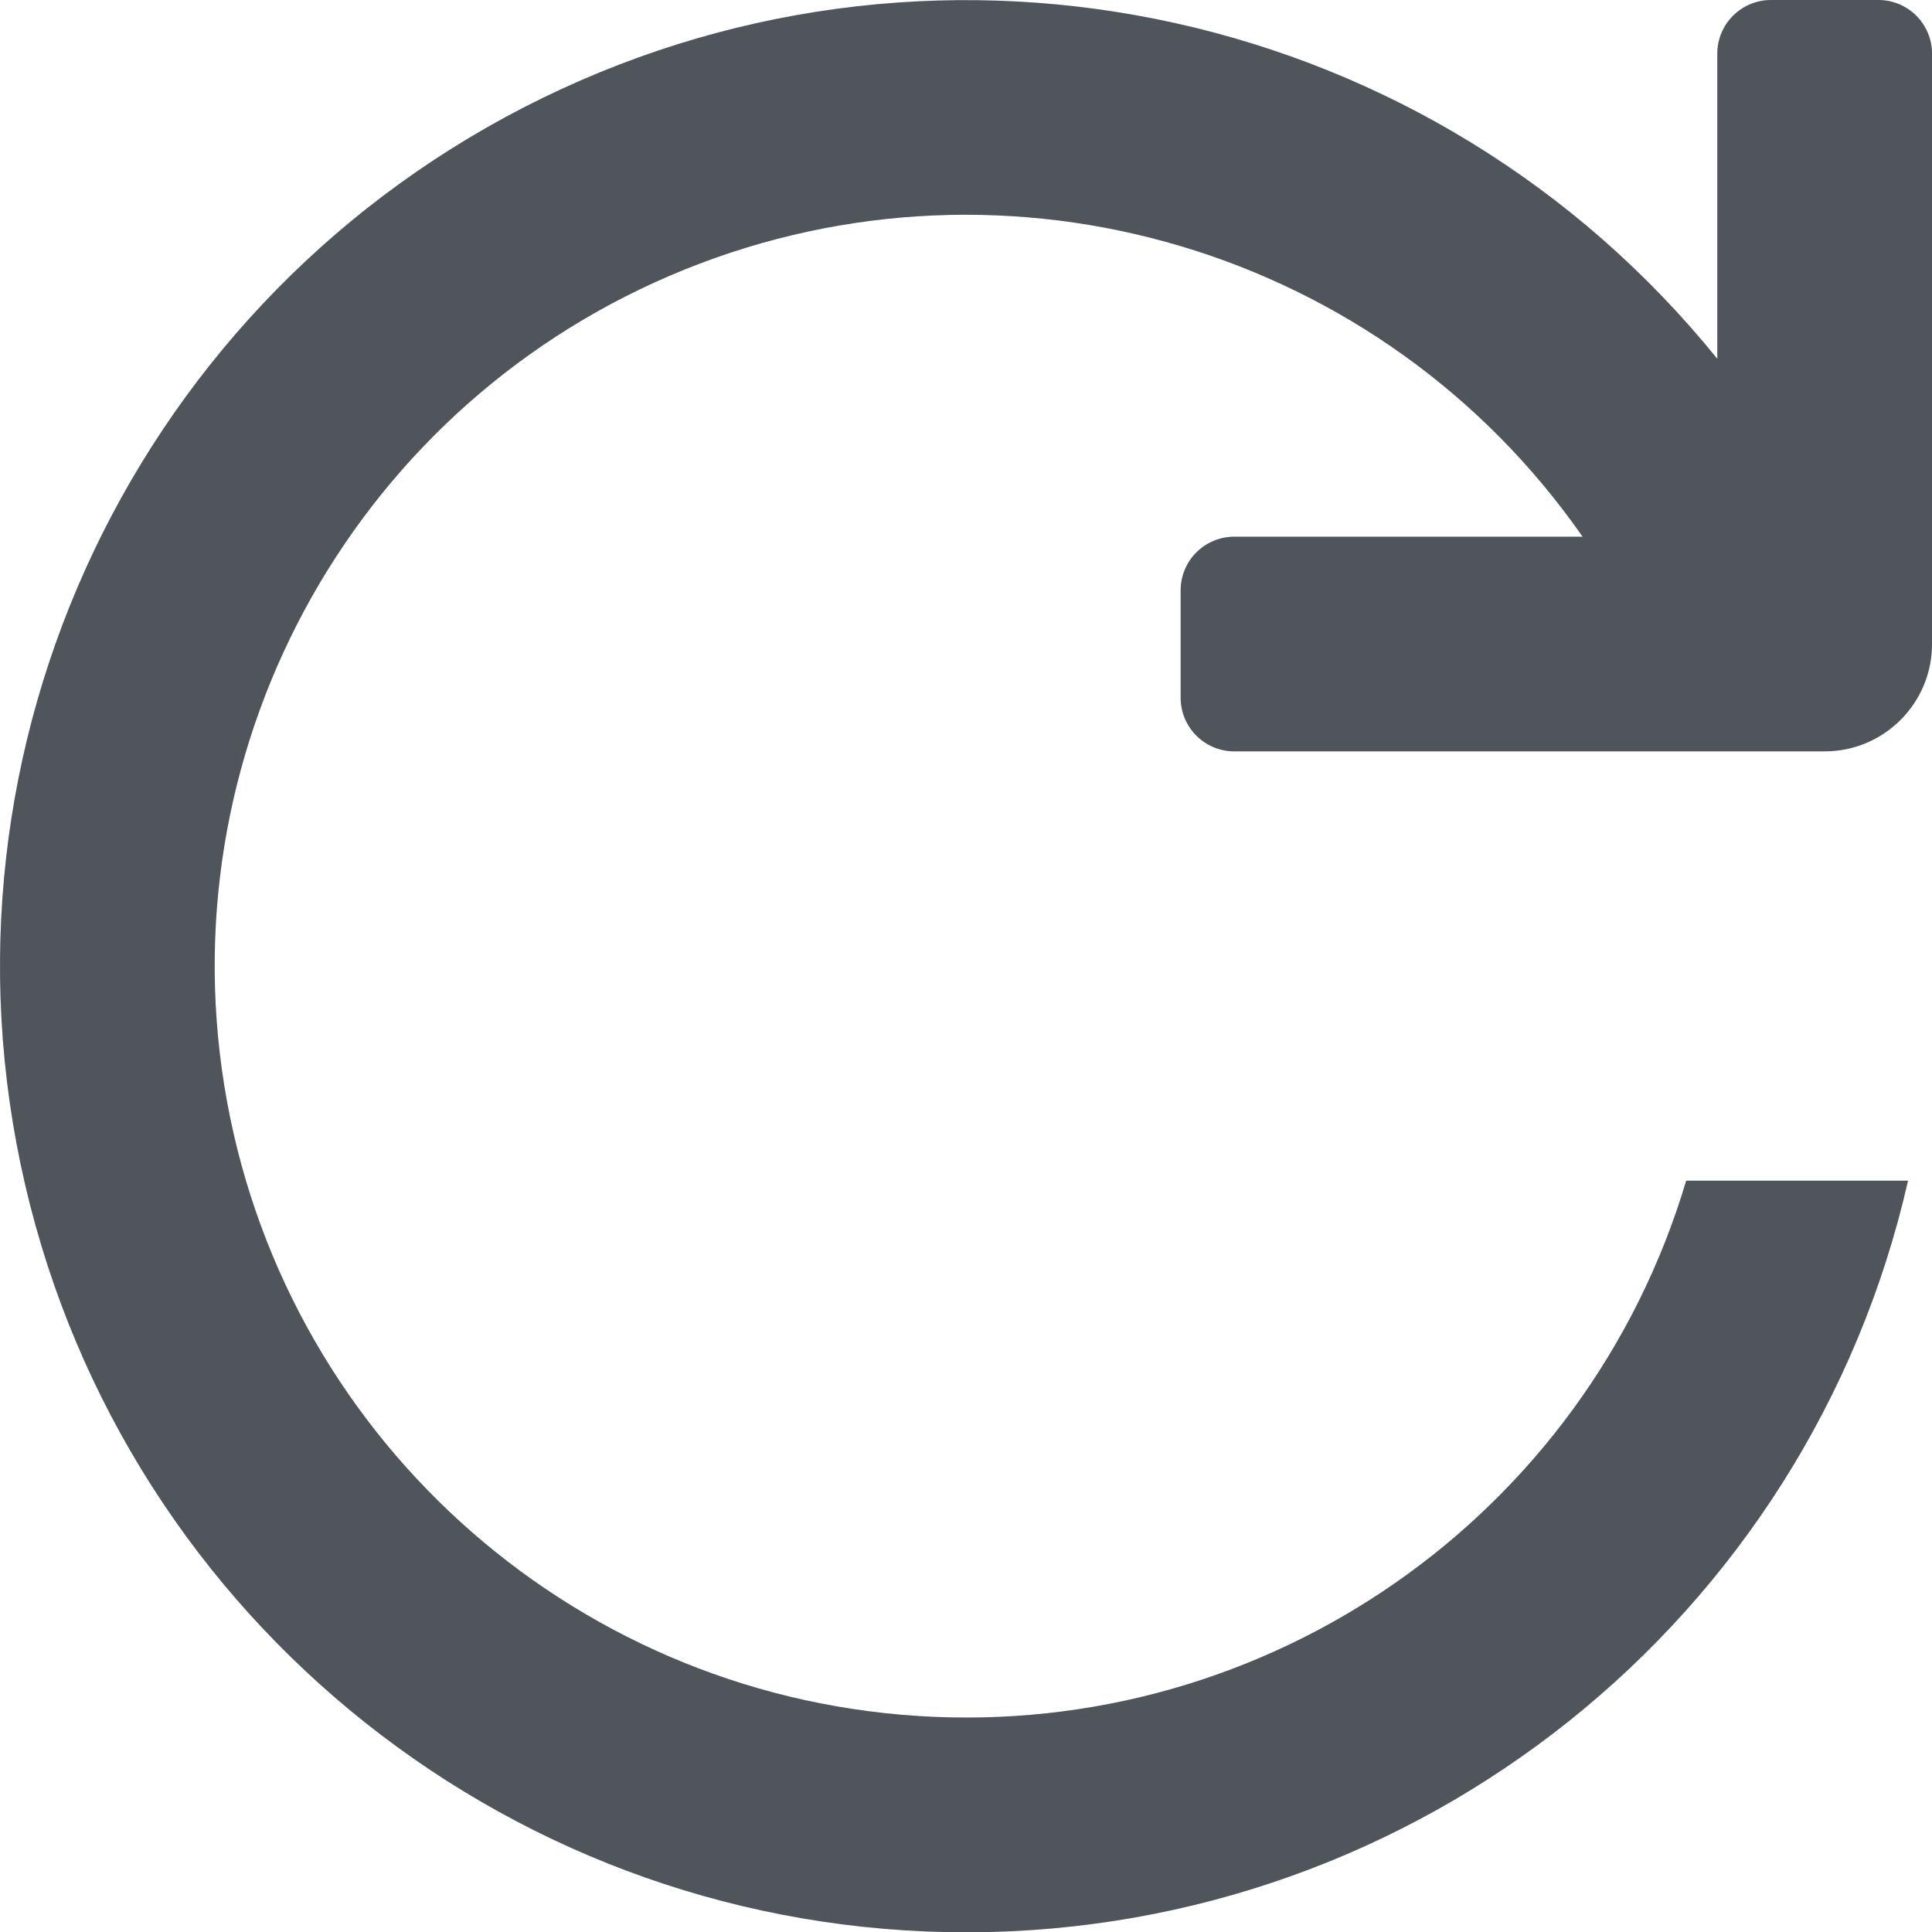
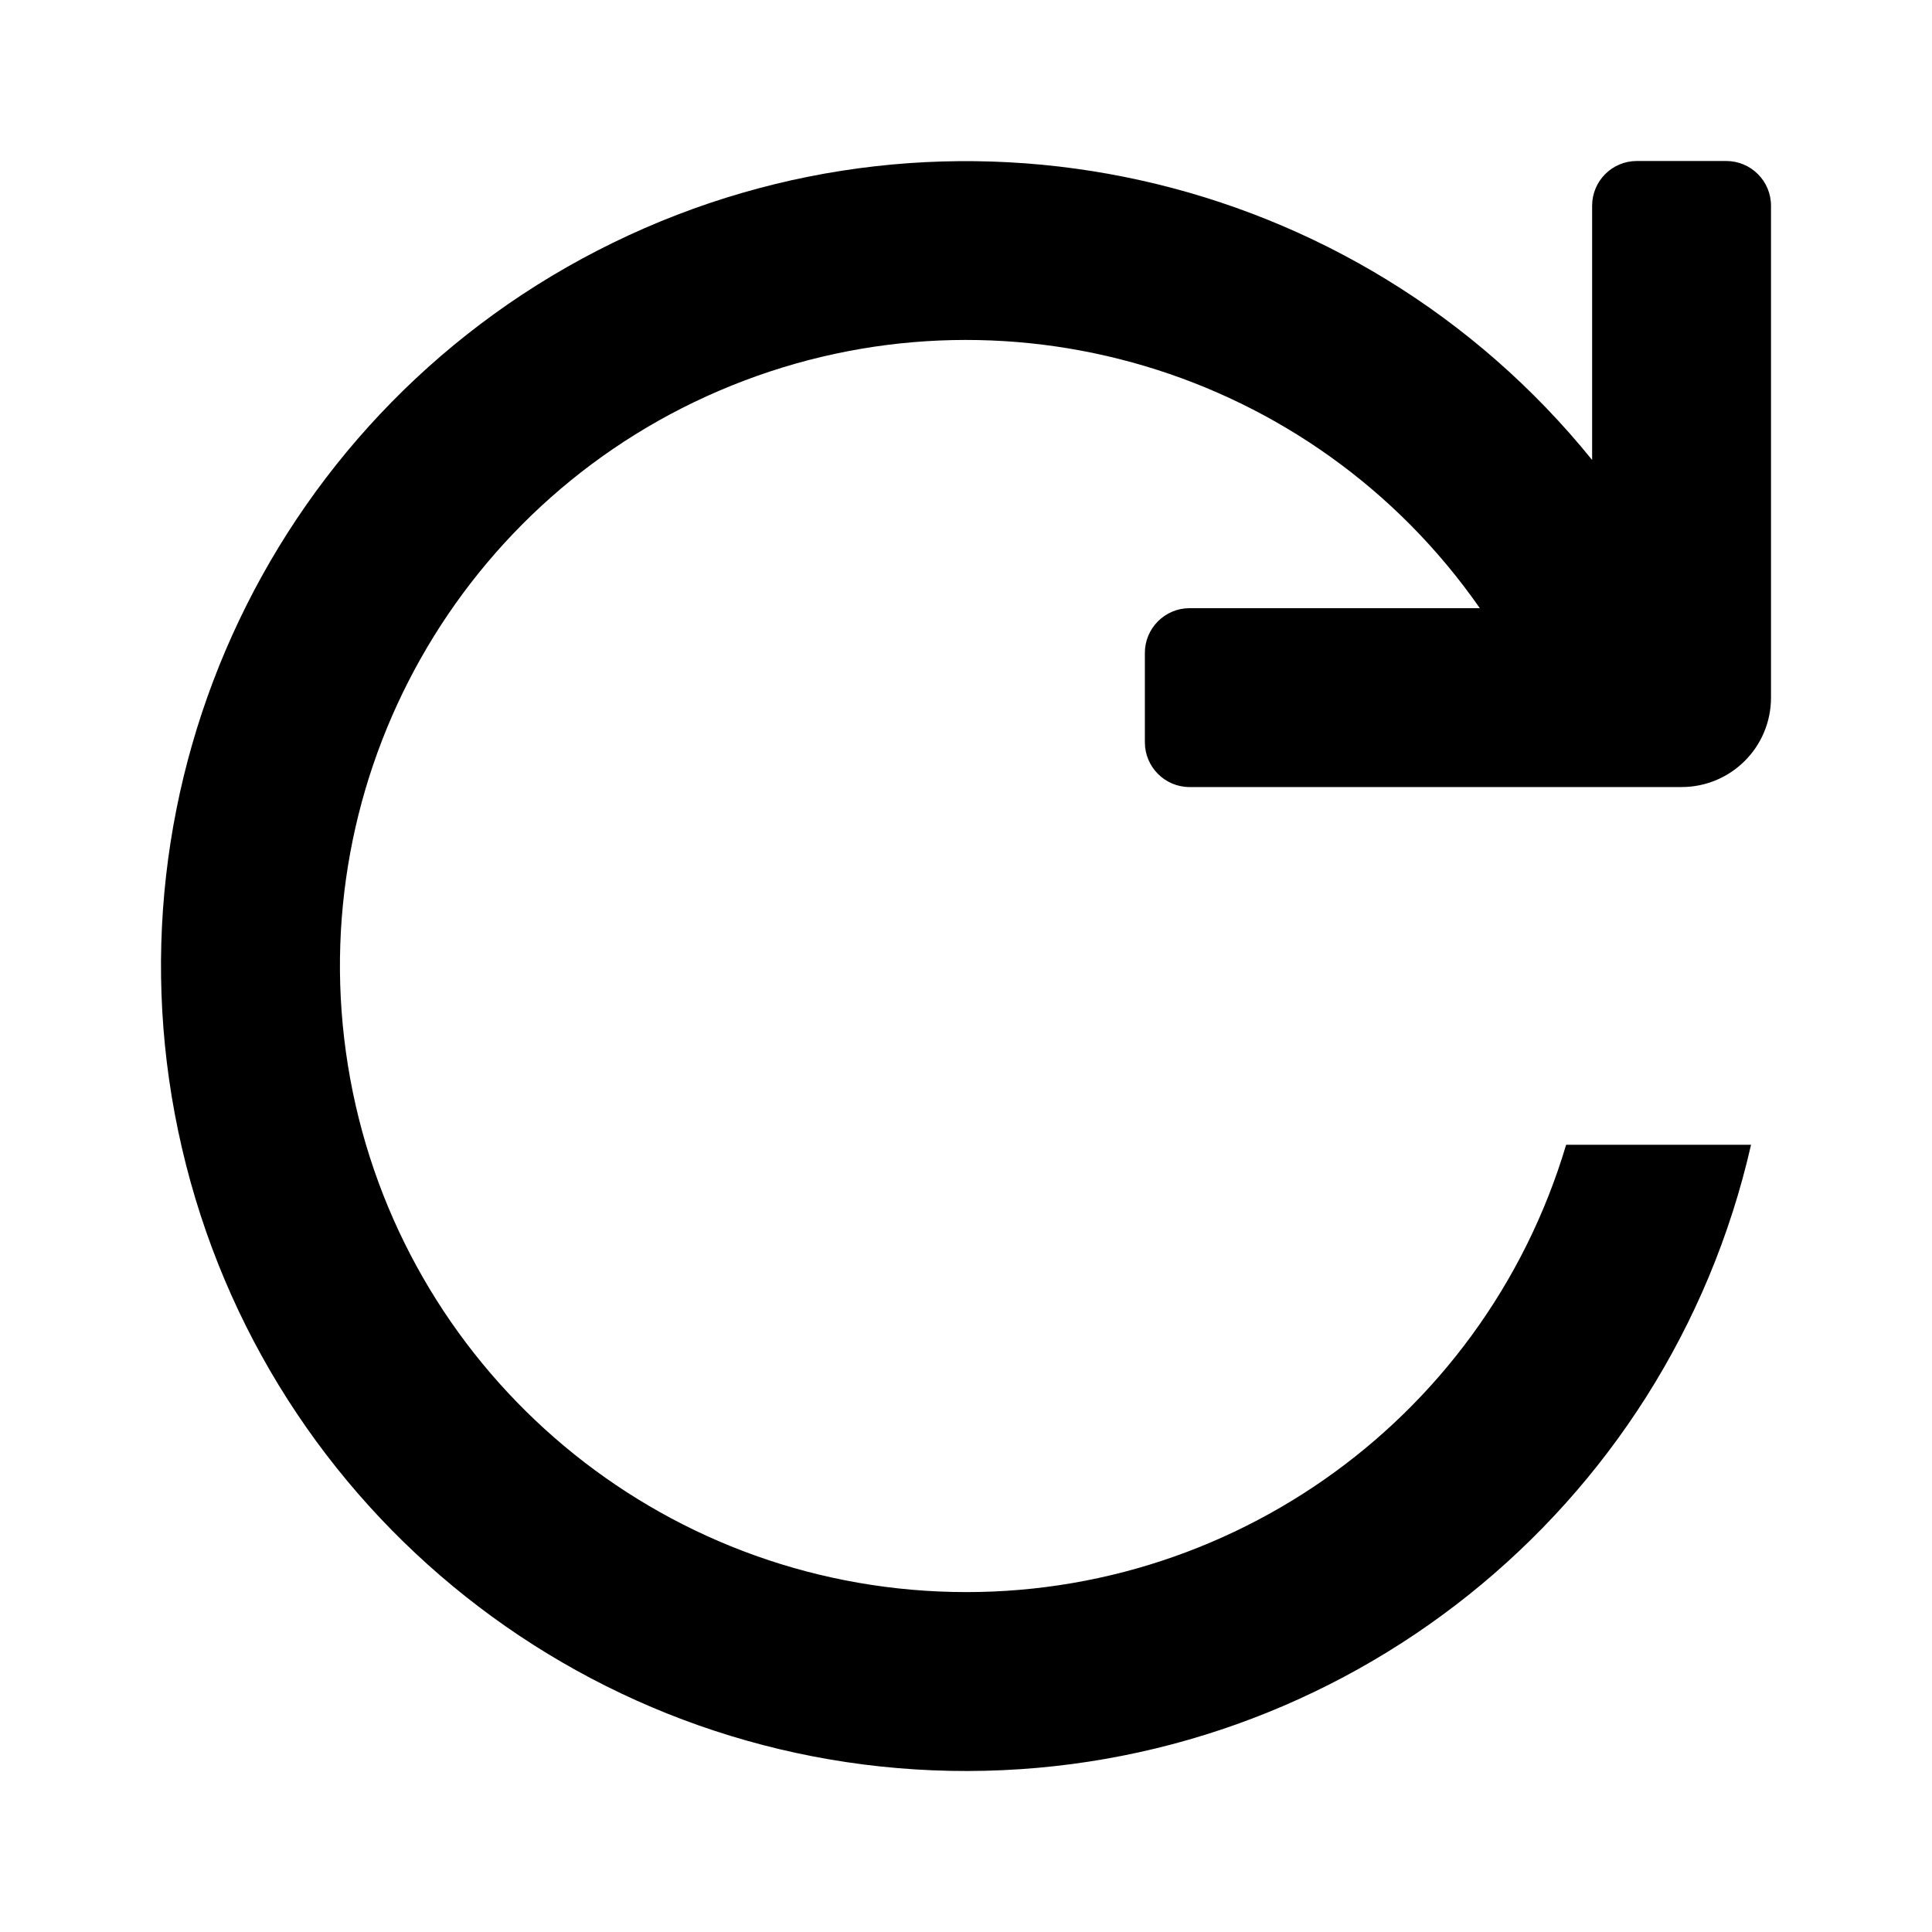
- <svg xmlns="http://www.w3.org/2000/svg" width="40px" height="40px" viewBox="0 0 40 40" version="1.1">
-   <path d="M32.766,11.112 C28.618,5.157 20.904,2.862 14.175,5.58 C7.446,8.299 3.491,15.309 4.643,22.474 C5.796,29.639 11.749,35.055 18.991,35.527 C26.233,35.999 32.839,31.4 34.911,24.445 L39.504,24.445 C37.435,33.533 29.364,39.986 20.044,40.006 C10.725,40.025 2.627,33.605 0.52,24.526 C-1.587,15.448 2.855,6.117 11.231,2.03 C19.607,-2.057 29.695,0.182 35.555,7.429 L35.555,1.111 C35.555,0.497 36.053,0 36.667,0 L38.889,0 C39.503,0 40,0.497 40,1.111 L40,13.334 C40,14.561 39.005,15.556 37.778,15.556 L25.555,15.556 C24.941,15.556 24.444,15.059 24.444,14.445 L24.444,12.223 C24.444,11.609 24.941,11.112 25.555,11.112 L32.766,11.112 Z" id="路径" fill="#646A73" />
-   <path d="M32.766,11.112 C28.618,5.157 20.904,2.862 14.175,5.58 C7.446,8.299 3.491,15.309 4.643,22.474 C5.796,29.639 11.749,35.055 18.991,35.527 C26.233,35.999 32.839,31.4 34.911,24.445 L39.504,24.445 C37.435,33.533 29.364,39.986 20.044,40.006 C10.725,40.025 2.627,33.605 0.52,24.526 C-1.587,15.448 2.855,6.117 11.231,2.03 C19.607,-2.057 29.695,0.182 35.555,7.429 L35.555,1.111 C35.555,0.497 36.053,0 36.667,0 L38.889,0 C39.503,0 40,0.497 40,1.111 L40,13.334 C40,14.561 39.005,15.556 37.778,15.556 L25.555,15.556 C24.941,15.556 24.444,15.059 24.444,14.445 L24.444,12.223 C24.444,11.609 24.941,11.112 25.555,11.112 L32.766,11.112 Z" id="路径" fill-opacity="0.2" fill="#000000" />
+ <svg xmlns="http://www.w3.org/2000/svg" width="24px" height="24px" viewBox="0 0 24 24" version="1.1">
+   <rect id="矩形备份-2" fill="#D8D8D8" opacity="0" x="0" y="0" width="24" height="24" />
+   <rect id="矩形备份-6" fill="#F9F9F9" opacity="0" x="1" y="1" width="22" height="22" />
+   <path d="M18.383,7.555 C16.309,4.578 12.452,3.431 9.087,4.79 C5.723,6.149 3.746,9.653 4.322,13.235 C4.898,16.817 7.875,19.525 11.496,19.761 C15.117,19.997 18.419,17.698 19.455,14.221 L21.752,14.221 C20.718,18.764 16.682,21.99 12.022,22 C7.362,22.01 3.313,18.8 2.26,14.261 C1.206,9.723 3.428,5.058 7.616,3.015 C11.803,0.972 16.848,2.091 19.778,5.714 L19.778,2.555 C19.778,2.249 20.026,2 20.333,2 L21.444,2 C21.751,2 22,2.249 22,2.555 L22,8.666 C22,9.28 21.503,9.777 20.889,9.777 L14.777,9.777 C14.471,9.777 14.222,9.528 14.222,9.221 L14.222,8.11 C14.222,7.804 14.471,7.555 14.777,7.555 L18.383,7.555 Z" id="路径" fill="#000000" fill-rule="nonzero" />
</svg>
